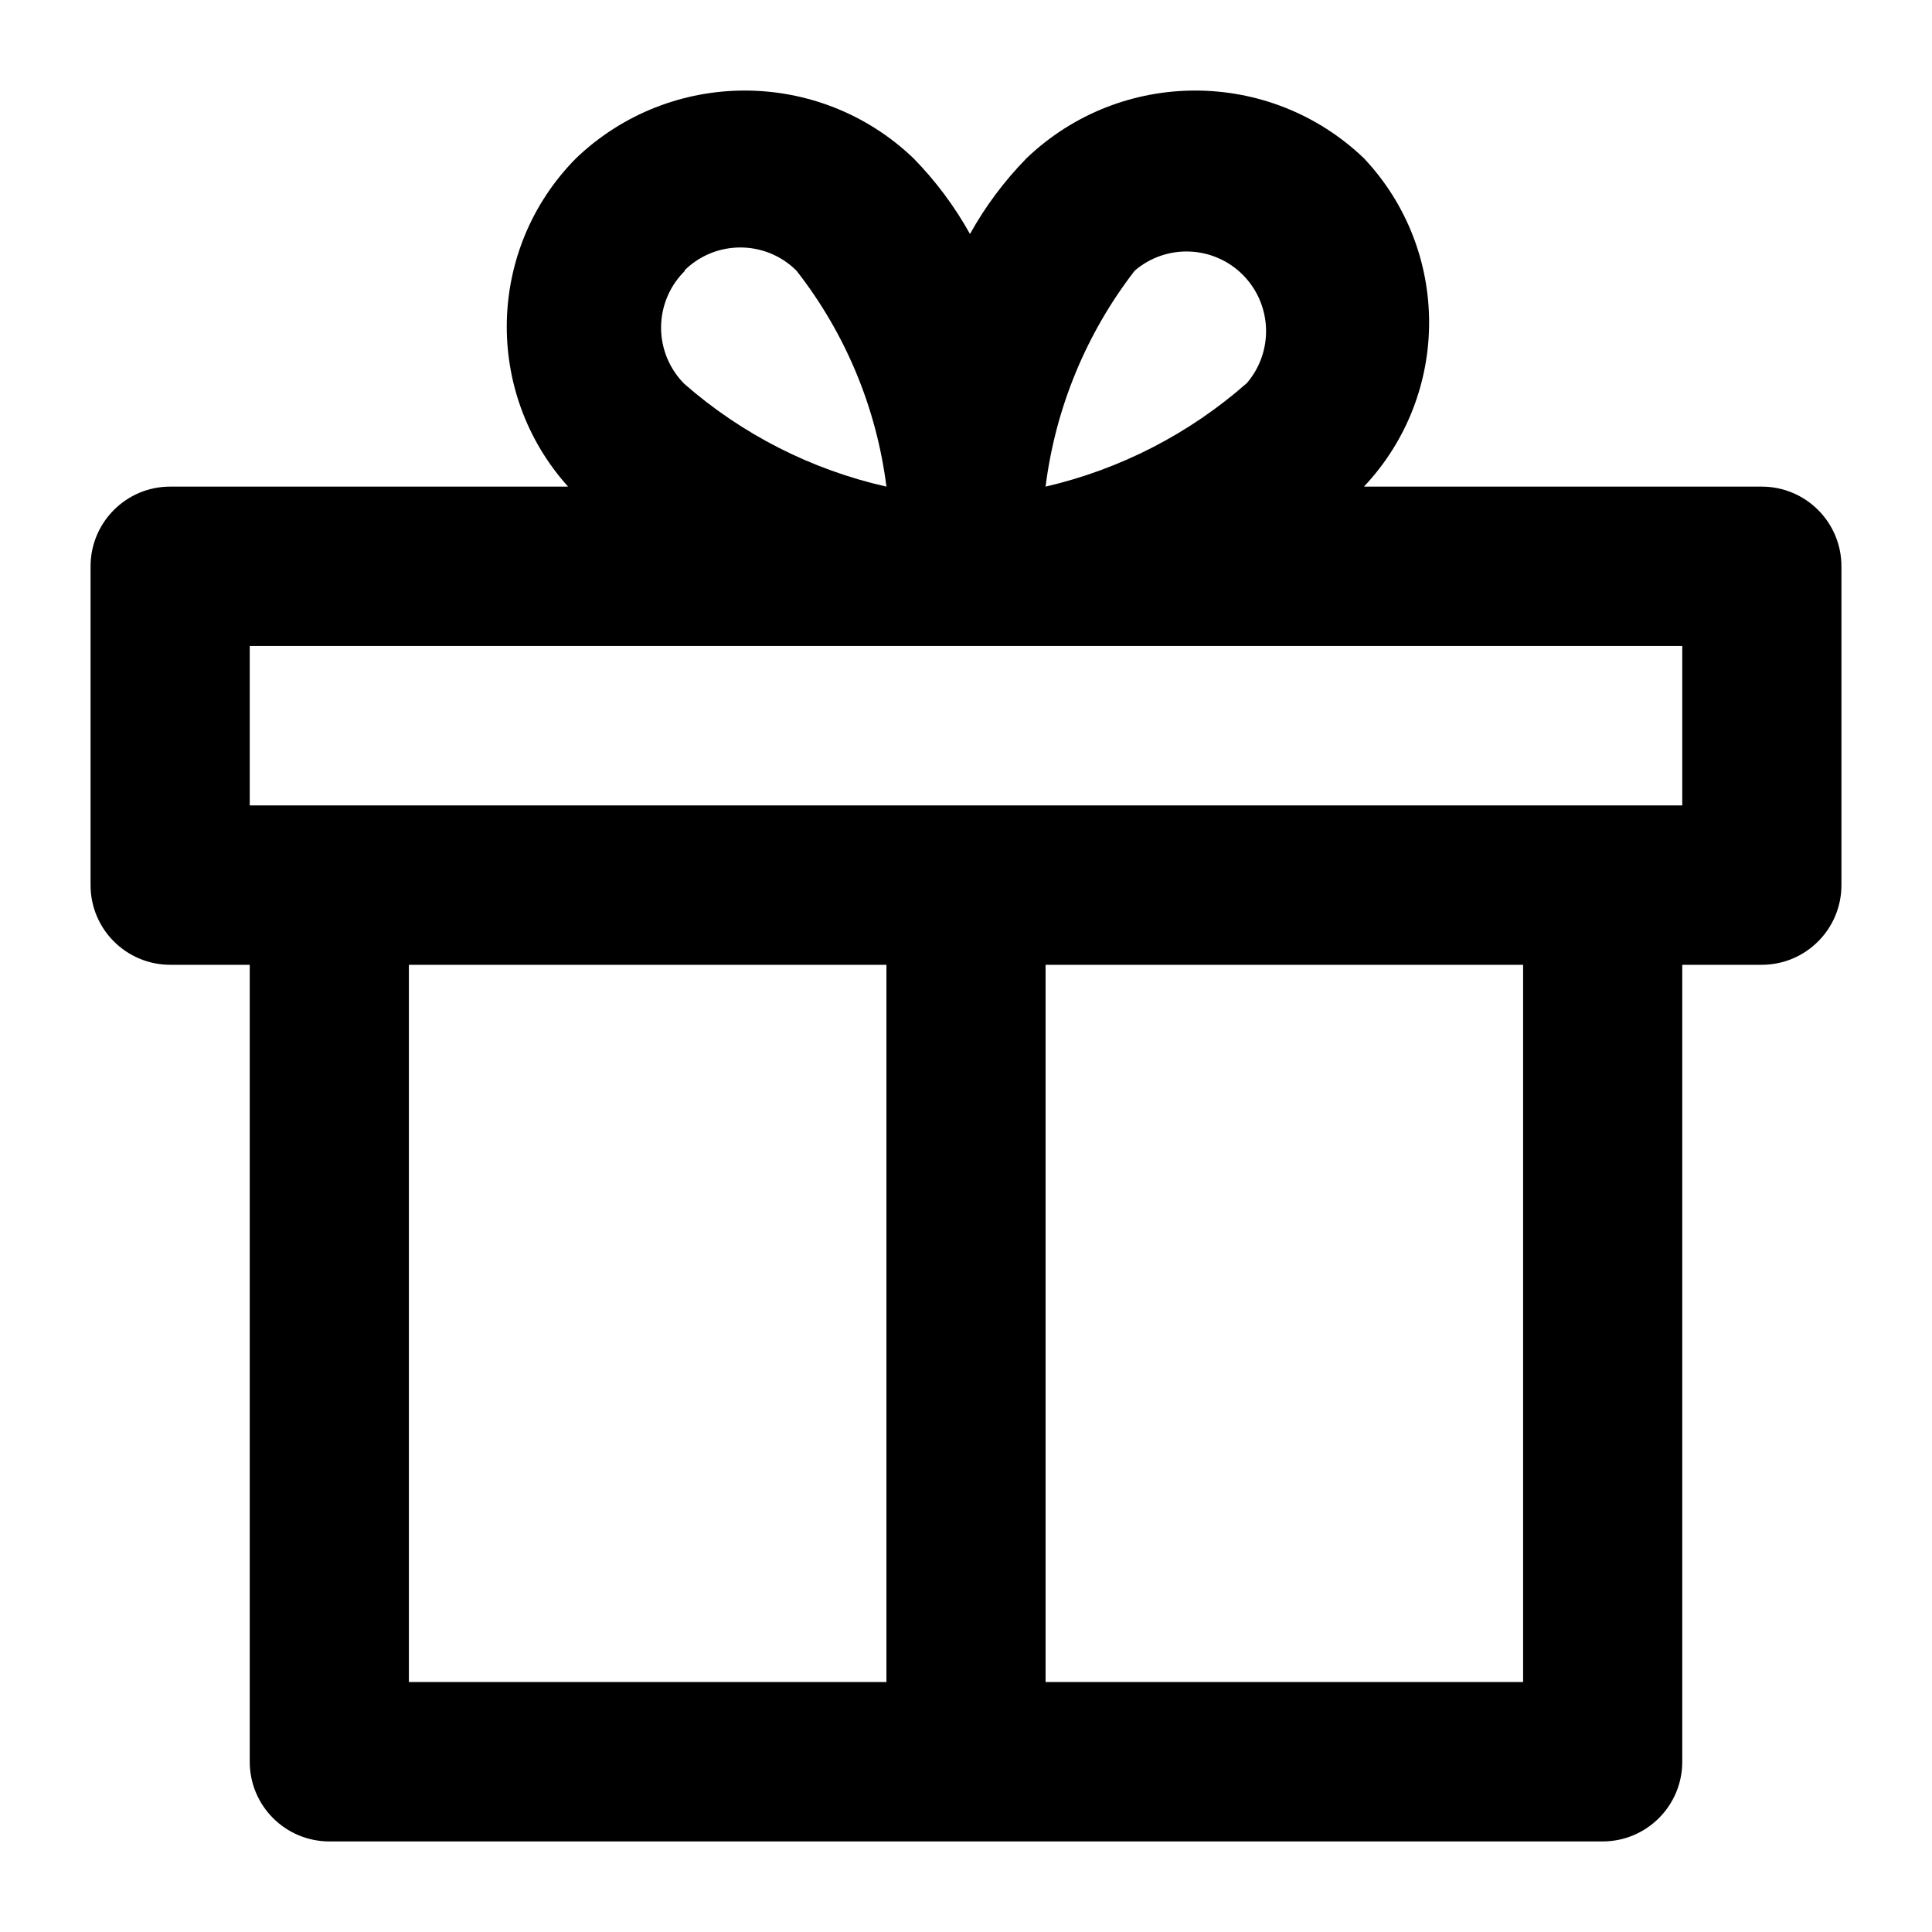
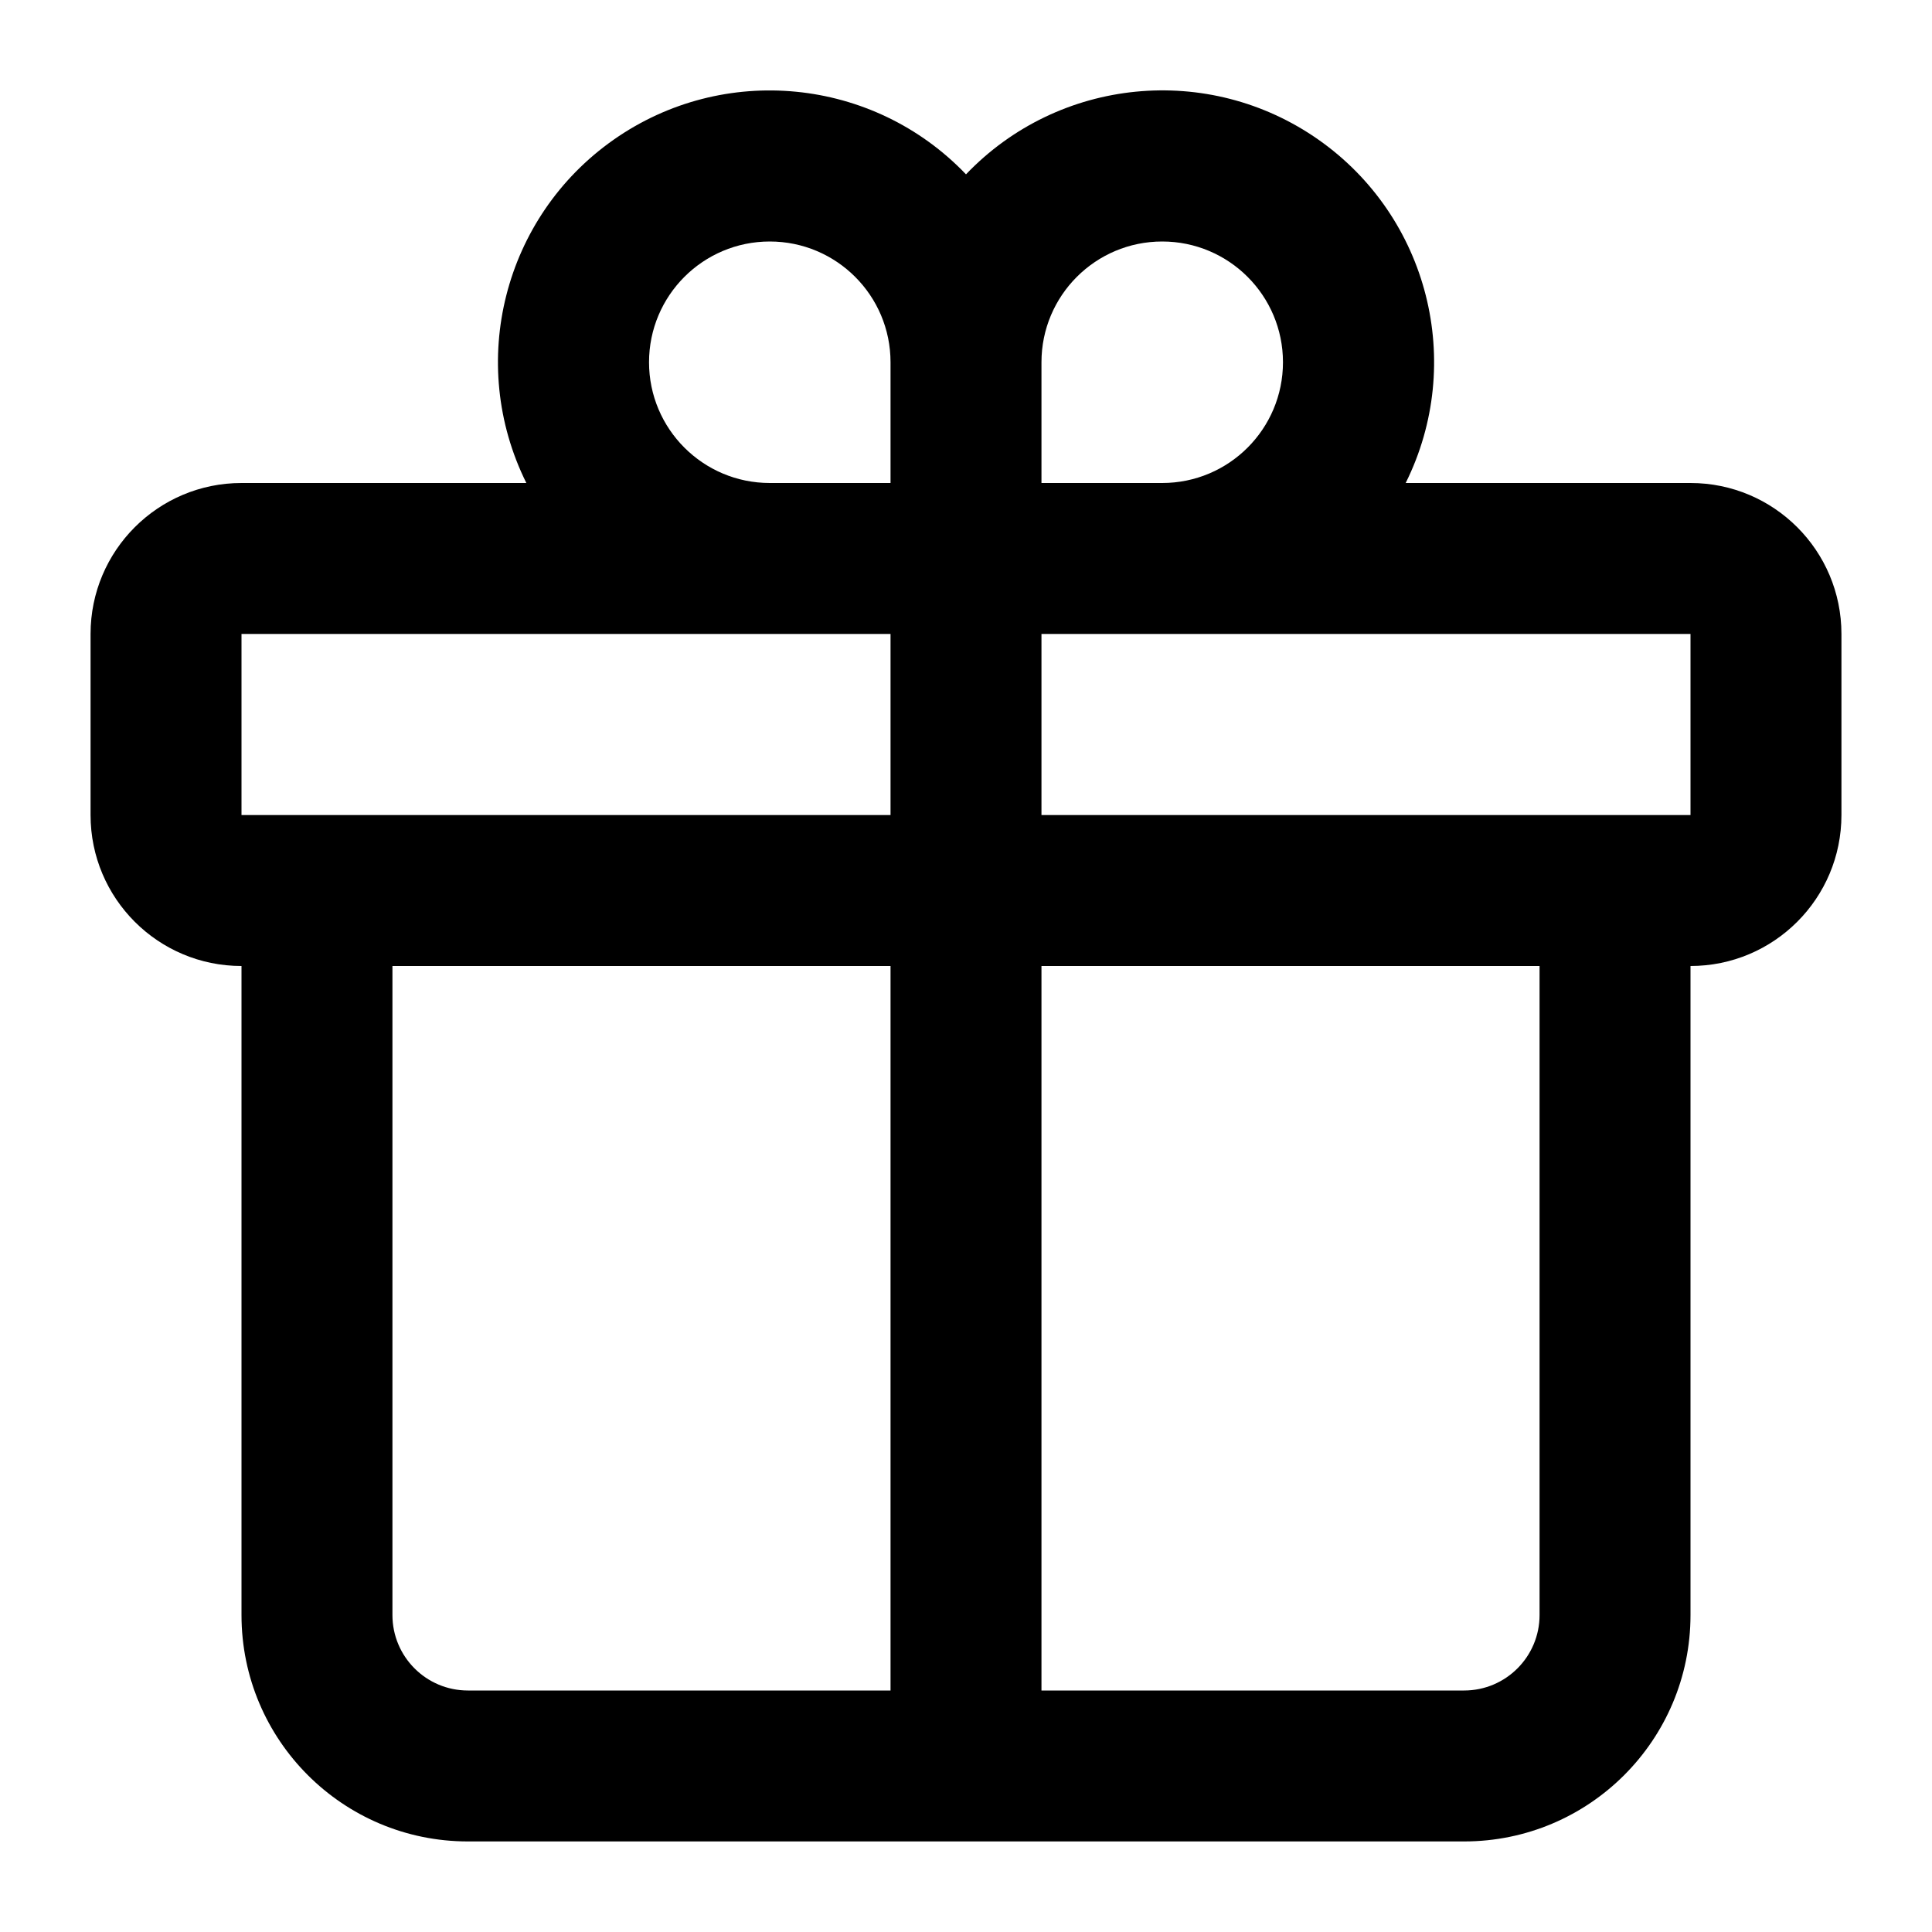
<svg xmlns="http://www.w3.org/2000/svg" viewBox="0 0 64 64">
-   <path d="M45.182 16.12h13.182A2.64 2.64 0 0 1 61 18.76v10.56a2.64 2.64 0 0 1-2.636 2.64h-2.637v26.4A2.64 2.64 0 0 1 53.091 61H10.909a2.639 2.639 0 0 1-2.636-2.64v-26.4H5.636A2.639 2.639 0 0 1 3 29.32V18.76c0-1.457 1.18-2.64 2.636-2.64h13.182a7.928 7.928 0 0 1 .264-10.877 8.084 8.084 0 0 1 11.178 0 11.75 11.75 0 0 1 1.872 2.508 11.75 11.75 0 0 1 1.872-2.508 8.084 8.084 0 0 1 11.178 0 7.929 7.929 0 0 1 0 10.877Zm-4.013-7.017a2.636 2.636 0 0 0-3.58-.137 14.693 14.693 0 0 0-2.953 7.154 15.323 15.323 0 0 0 6.67-3.432 2.645 2.645 0 0 0-.137-3.585Zm-18.502-.137h.027a2.638 2.638 0 0 0-.026 3.749 15.257 15.257 0 0 0 6.696 3.405 14.566 14.566 0 0 0-2.98-7.154 2.632 2.632 0 0 0-3.717 0Zm11.97 46.754h15.818V31.96H34.636v23.76Zm-5.273 0V31.96H13.545v23.76h15.819ZM8.273 26.68h47.454V21.4H8.273v5.28Z" />
+   <path fill-rule="evenodd" clip-rule="evenodd" d="M38.5 8a4 4 0 0 0-4 4v4h4a4 4 0 0 0 0-8ZM32 5.775A9 9 0 0 1 46.565 16H56a5 5 0 0 1 5 5v6a5 5 0 0 1-5 5v21.5a7.5 7.5 0 0 1-7.5 7.5h-33A7.5 7.5 0 0 1 8 53.5V32a5 5 0 0 1-5-5v-6a5 5 0 0 1 5-5h9.436A9 9 0 0 1 32 5.775ZM25.5 16a4 4 0 1 1 4-4v4h-4Zm0 5H8v6h21.5v-6h-4Zm9 0H56v6H34.5v-6Zm-5 11H13v21.5a2.5 2.5 0 0 0 2.5 2.5h14V32Zm5 0H51v21.5a2.5 2.5 0 0 1-2.5 2.5h-14V32Z" />
</svg>
